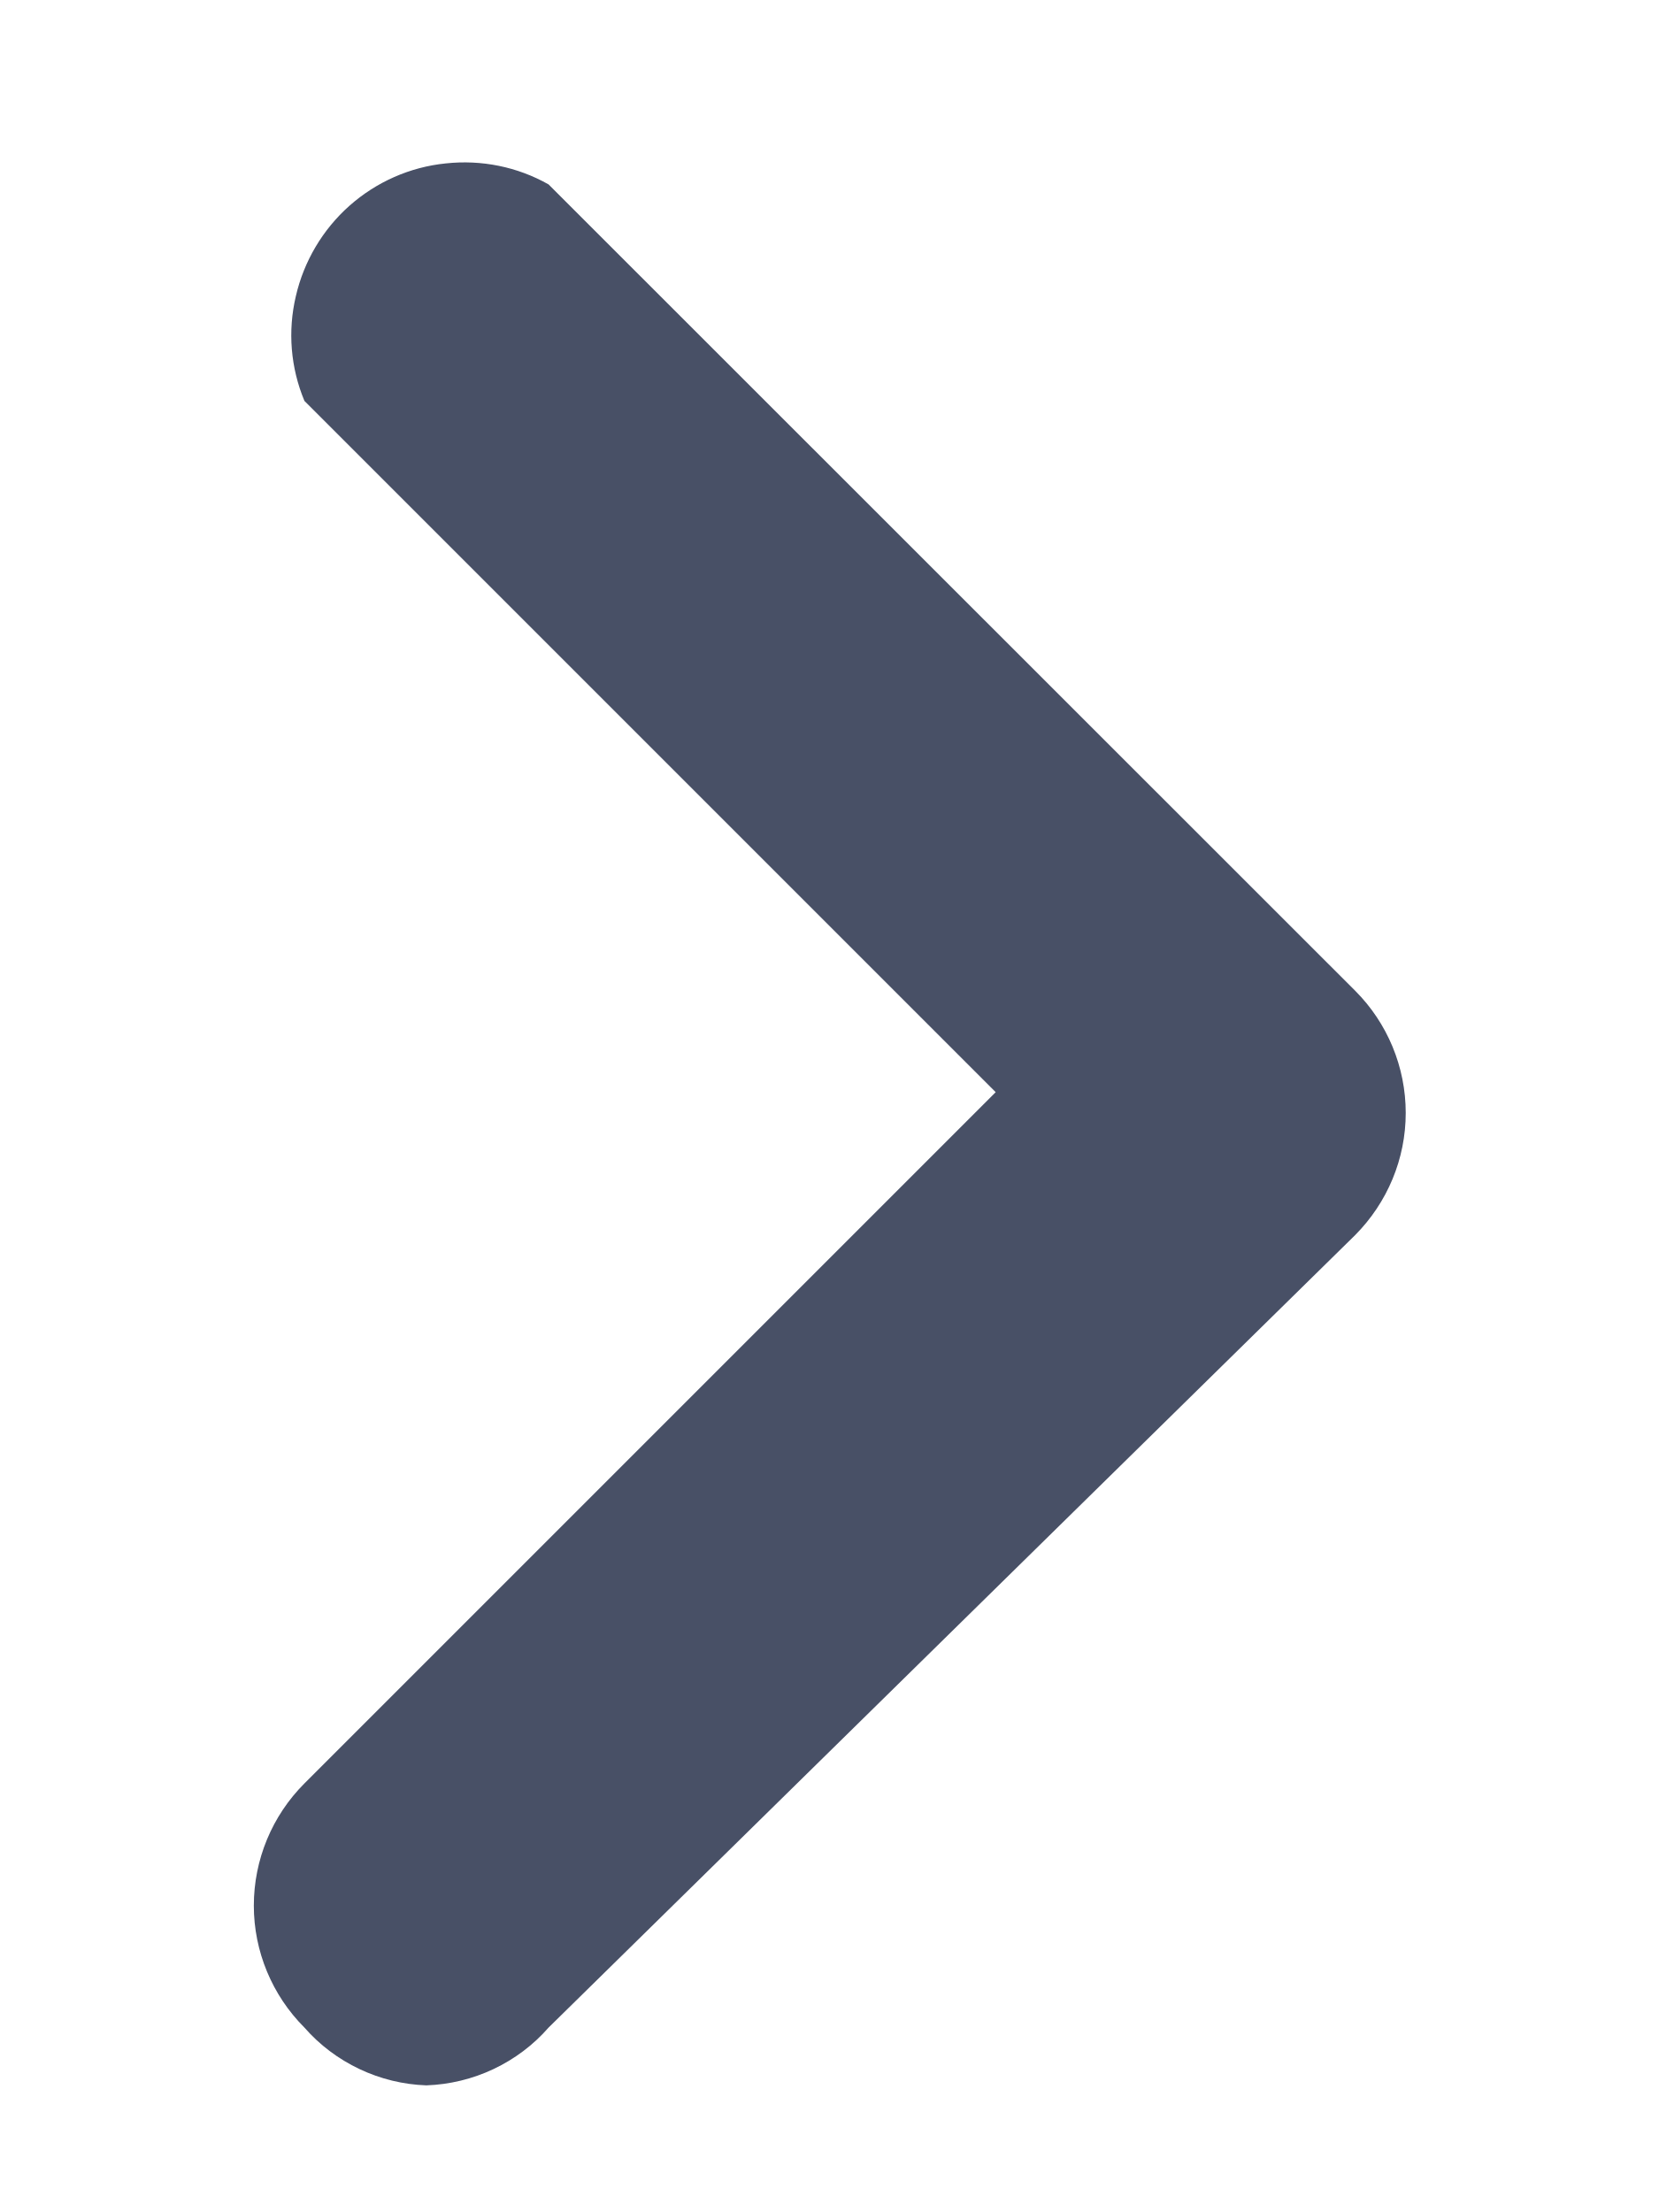
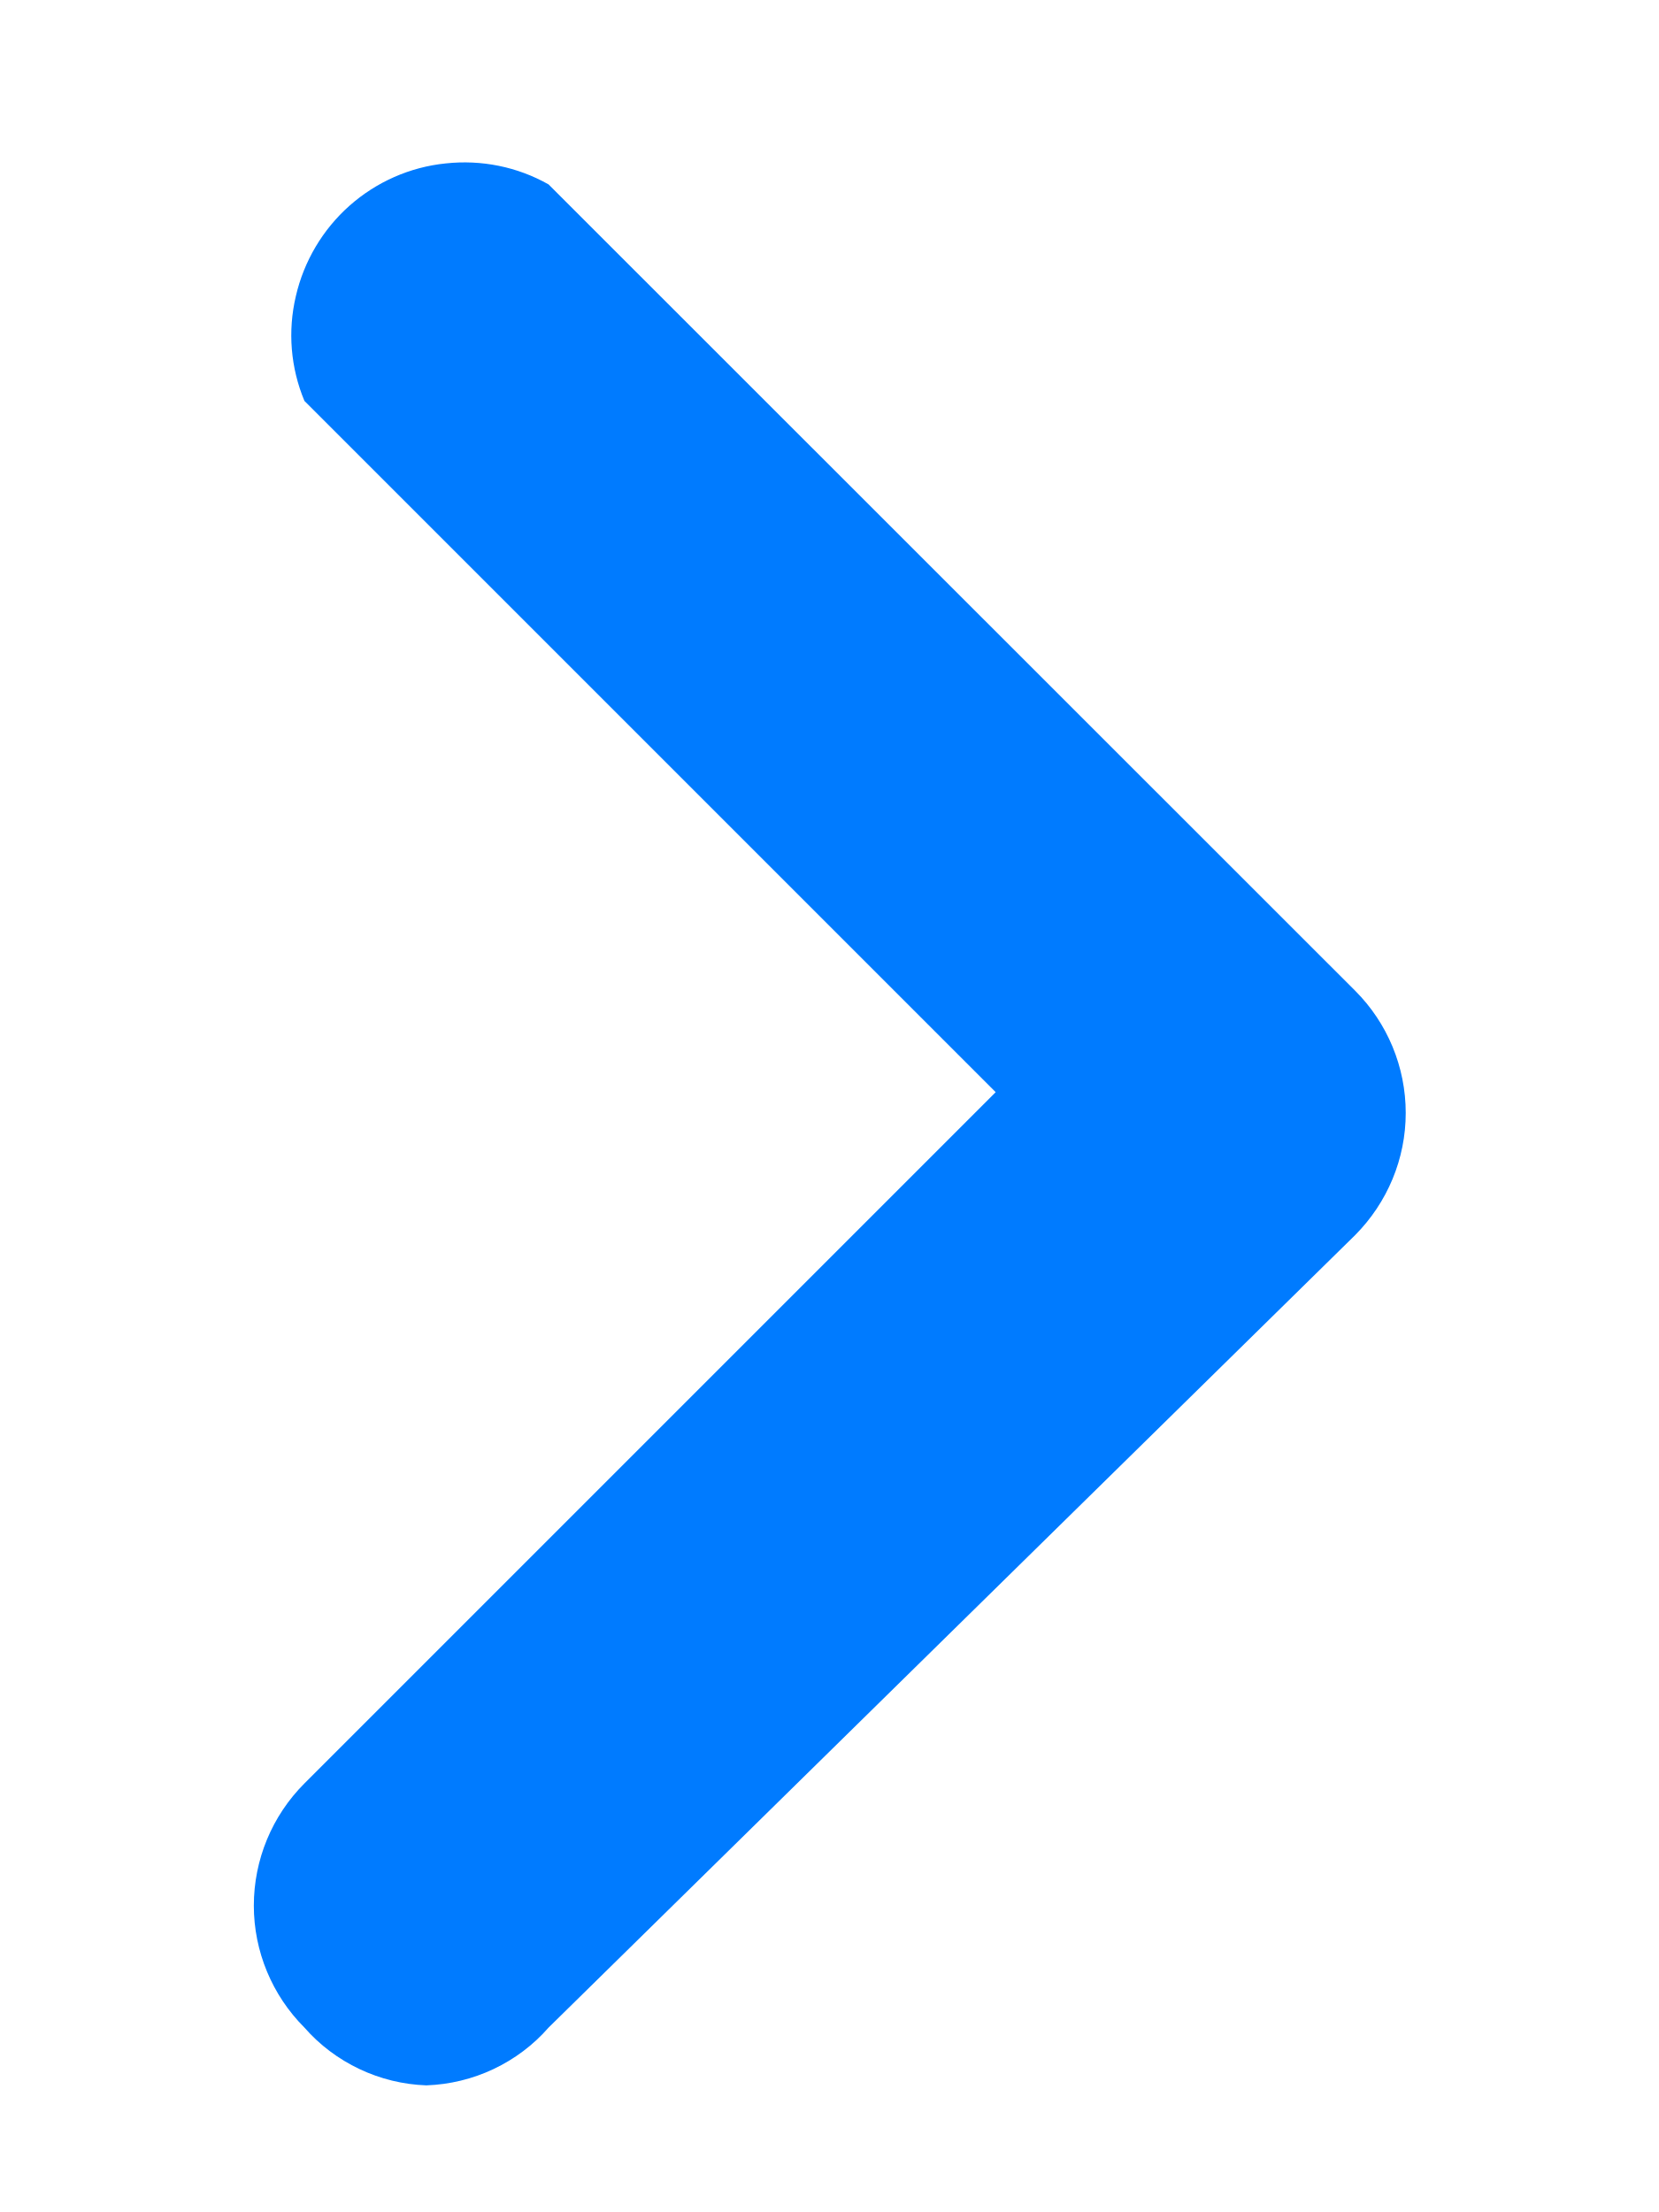
<svg xmlns="http://www.w3.org/2000/svg" width="6" height="8" viewBox="0 0 6 8" fill="none">
-   <path d="M1.542 7.542C1.458 7.539 1.376 7.519 1.3 7.483C1.224 7.447 1.156 7.396 1.101 7.333C0.984 7.216 0.918 7.057 0.918 6.892C0.918 6.726 0.984 6.567 1.101 6.45L3.601 3.95L1.101 1.45C1.051 1.33 1.04 1.198 1.07 1.071C1.099 0.945 1.167 0.83 1.264 0.744C1.361 0.658 1.483 0.604 1.612 0.591C1.741 0.577 1.871 0.603 1.984 0.667L4.901 3.583C5.018 3.7 5.084 3.859 5.084 4.025C5.084 4.191 5.018 4.349 4.901 4.467L1.984 7.333C1.929 7.396 1.861 7.447 1.785 7.483C1.709 7.519 1.626 7.539 1.542 7.542Z" fill="#485066" />
+   <path d="M1.542 7.542C1.458 7.539 1.376 7.519 1.3 7.483C1.224 7.447 1.156 7.396 1.101 7.333C0.984 7.216 0.918 7.057 0.918 6.892C0.918 6.726 0.984 6.567 1.101 6.45L3.601 3.95L1.101 1.45C1.051 1.33 1.04 1.198 1.07 1.071C1.099 0.945 1.167 0.83 1.264 0.744C1.361 0.658 1.483 0.604 1.612 0.591C1.741 0.577 1.871 0.603 1.984 0.667L4.901 3.583C5.018 3.7 5.084 3.859 5.084 4.025C5.084 4.191 5.018 4.349 4.901 4.467L1.984 7.333C1.929 7.396 1.861 7.447 1.785 7.483C1.709 7.519 1.626 7.539 1.542 7.542Z" fill="#007BFF" />
</svg>
